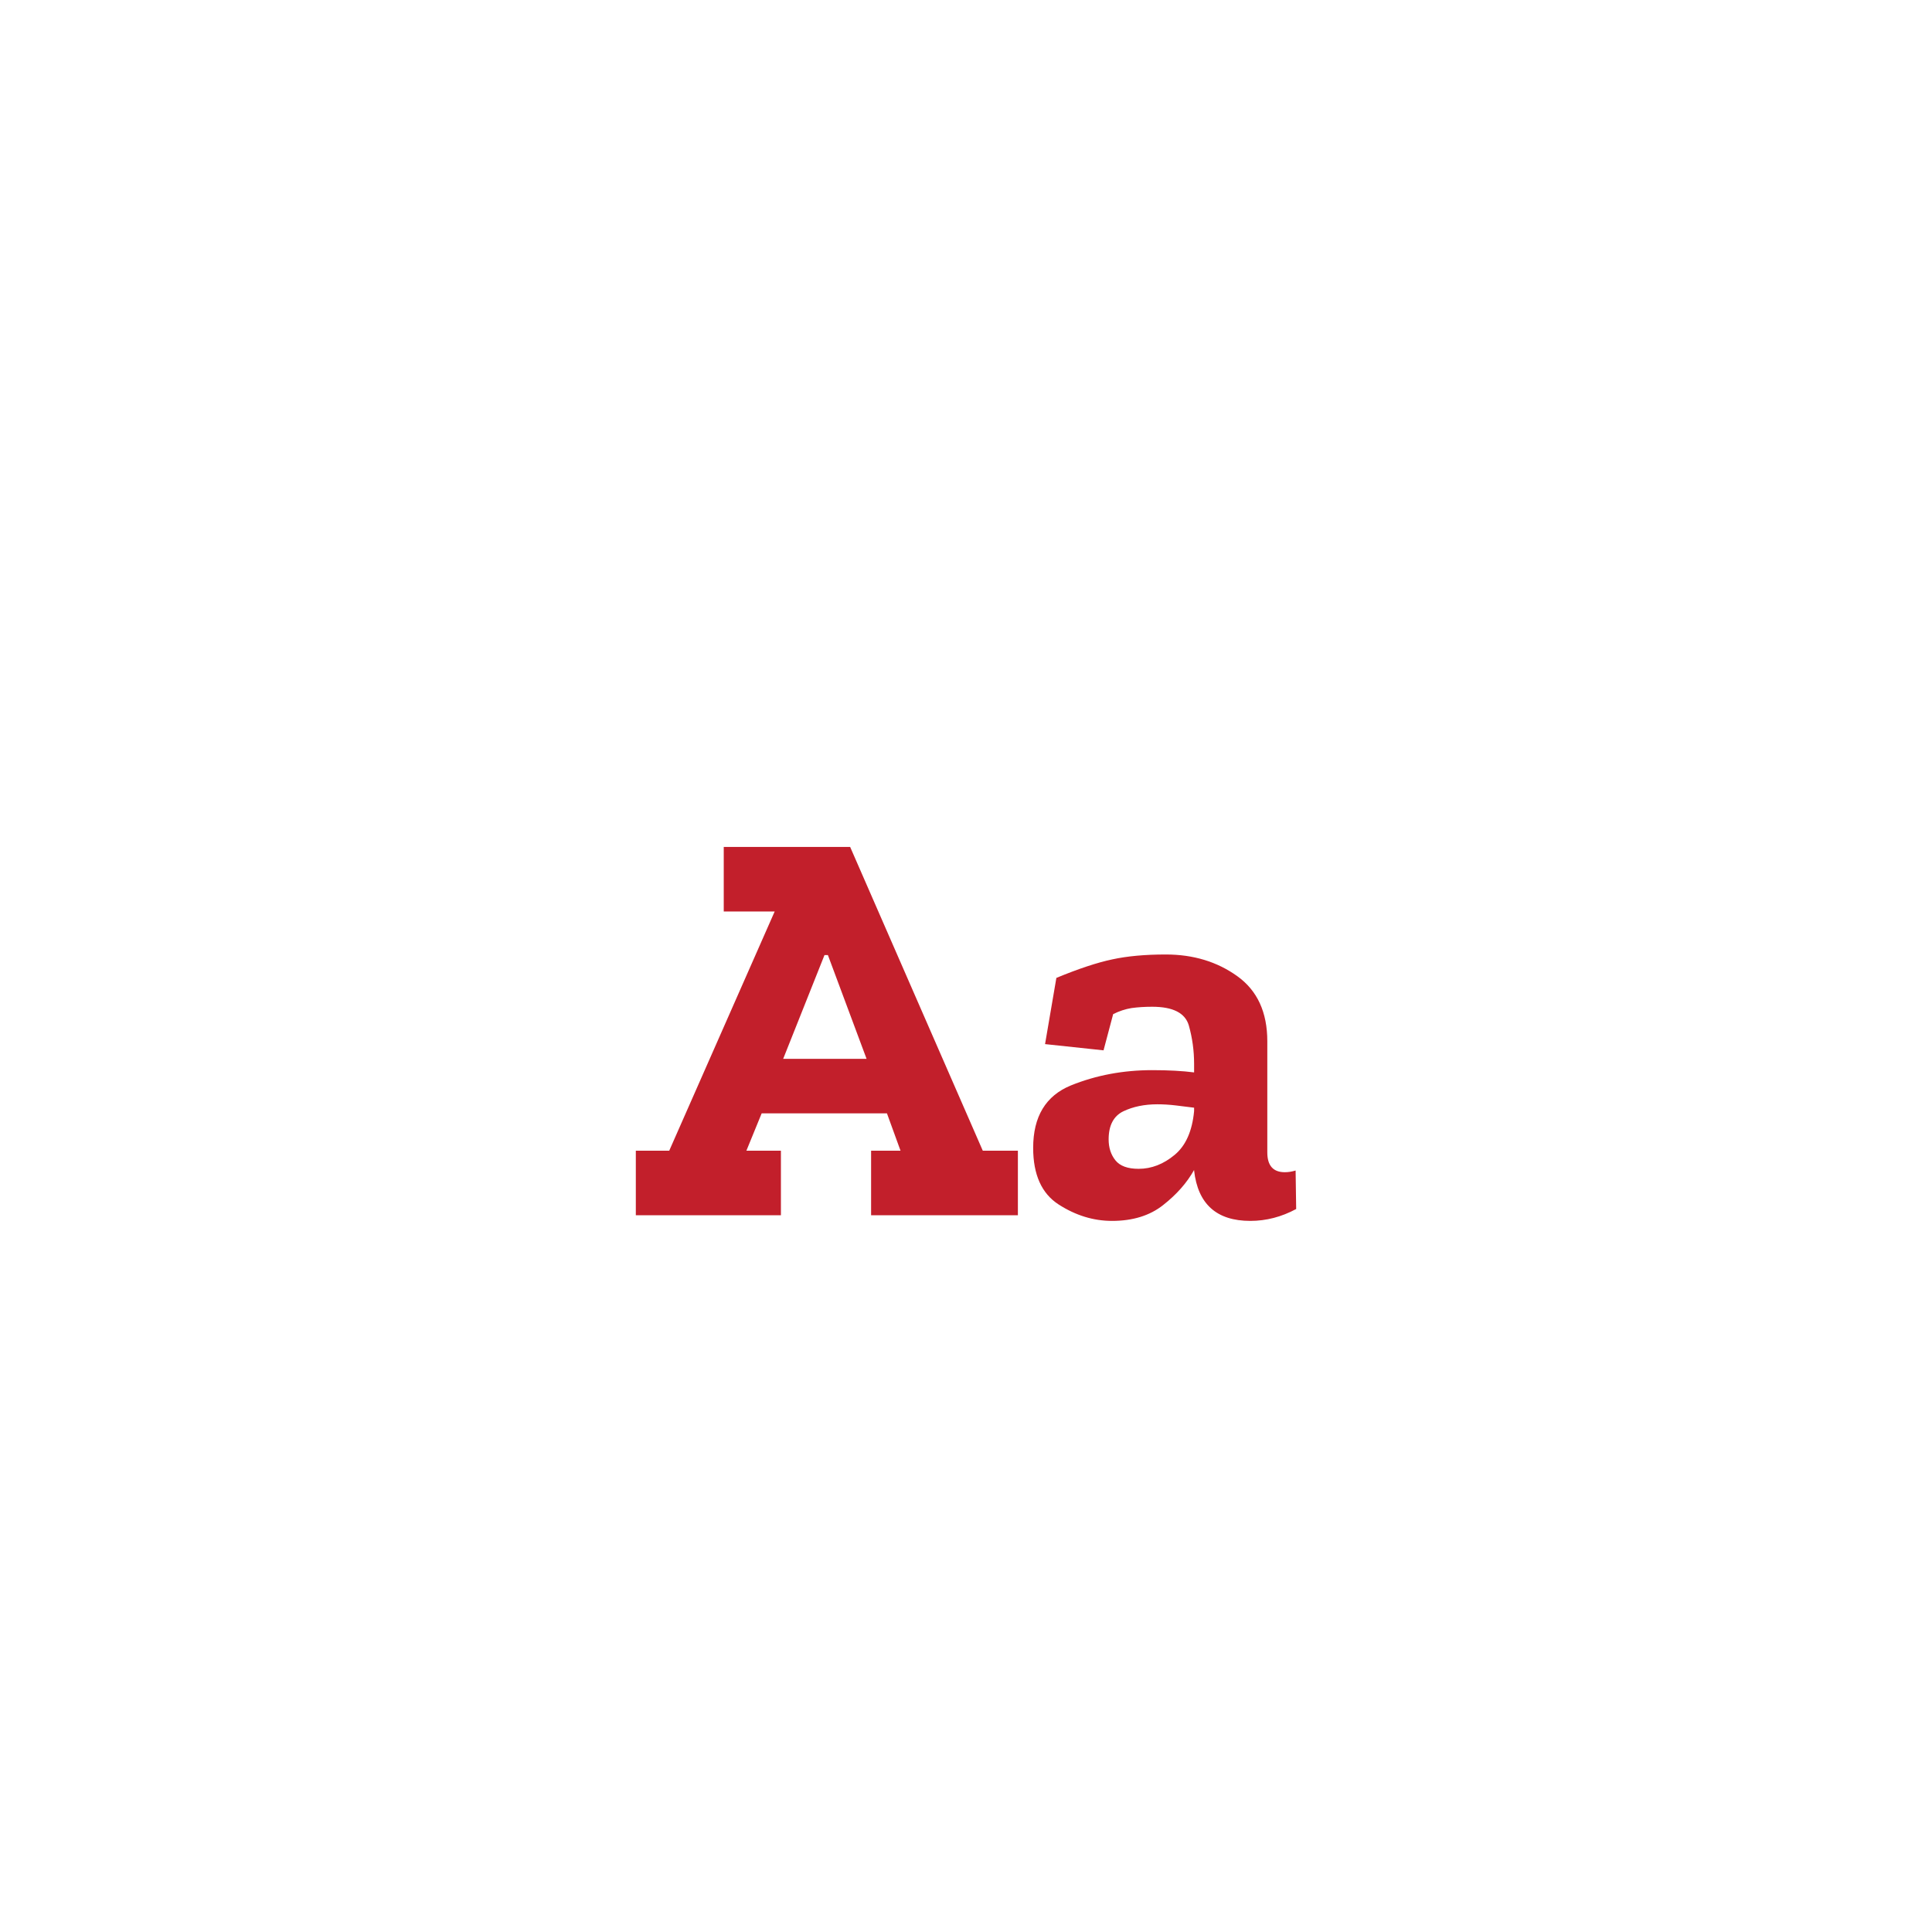
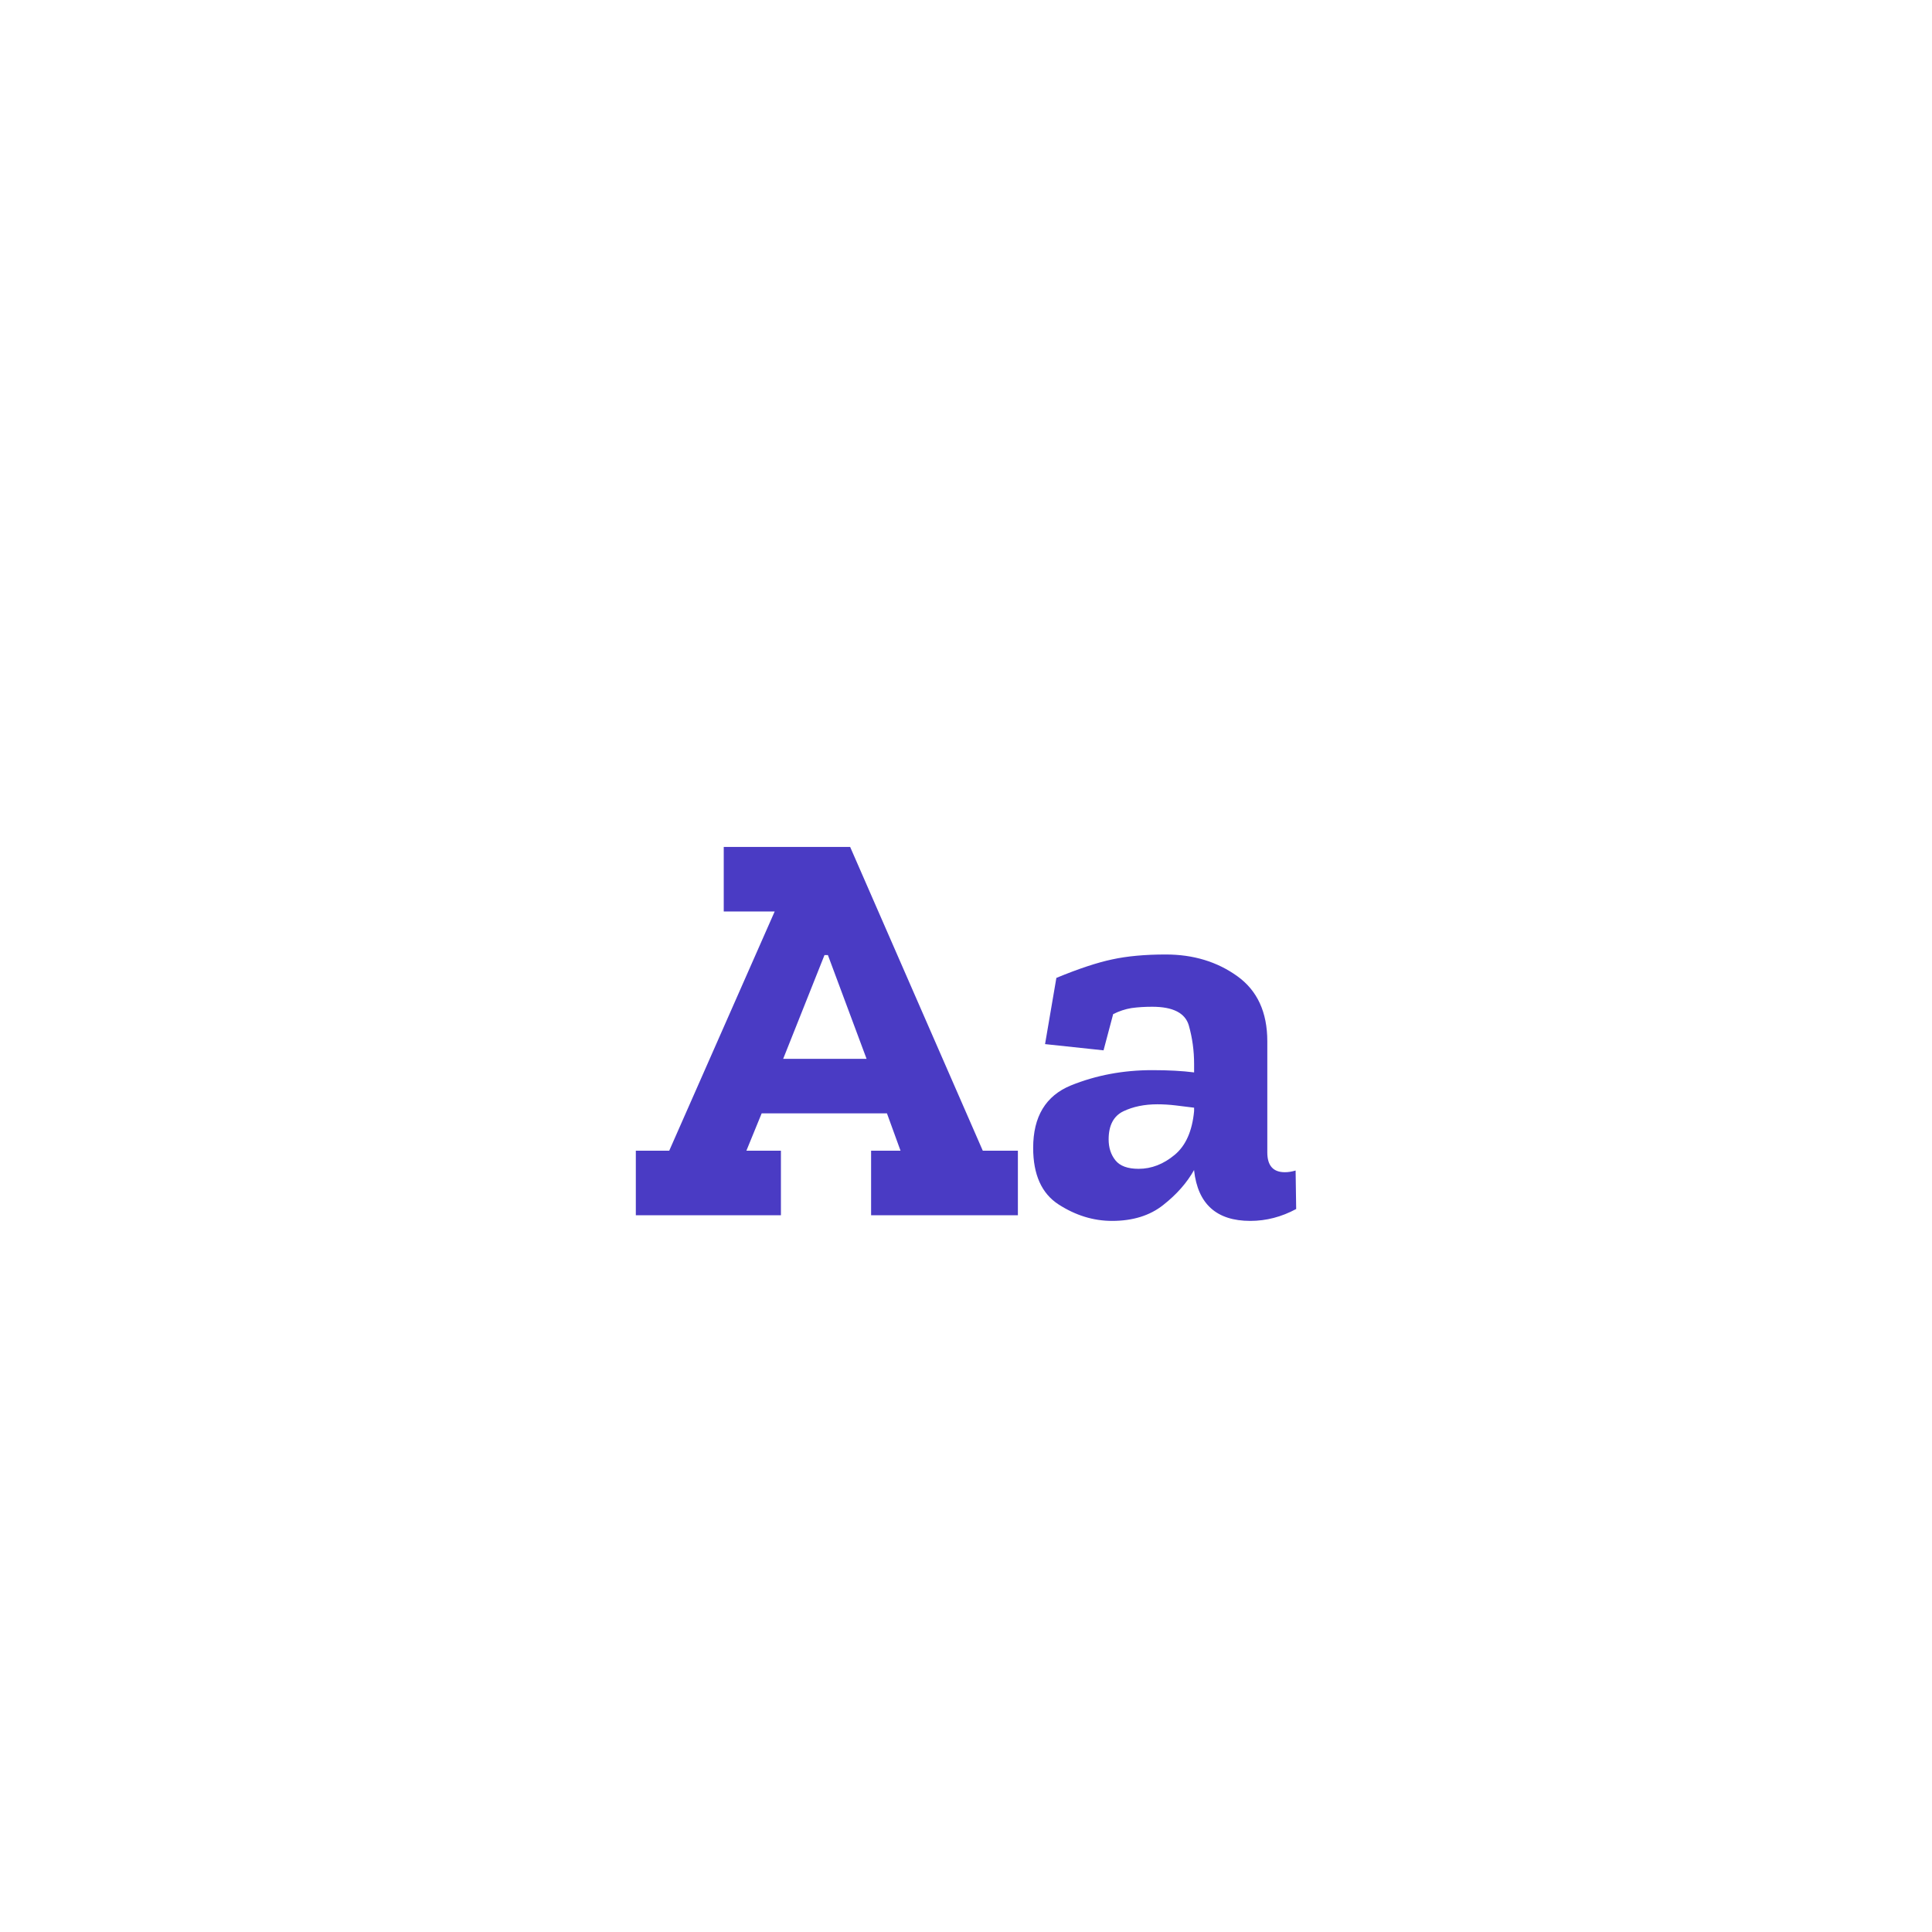
<svg xmlns="http://www.w3.org/2000/svg" width="1024" height="1024" viewBox="0 0 1024 1024">
-   <path d="M539.5 644.1 L461.7 644.1 L461.7 609.9 L477.3 609.9 L470.1 590.1 L403.7 590.1 L395.6 609.9 L413.9 609.9 L413.9 644.1 L337.0 644.1 L337.0 609.9 L354.7 609.9 L410.6 483.1 L383.6 483.1 L383.6 448.9 L450.6 448.9 L520.9 609.9 L539.5 609.9 Z M459.3 561.2 L438.8 506.2 L437.0 506.2 L415.1 561.2 Z M559.9 518.3 Q577.6 511.0 589.5 508.5 Q601.4 505.9 617.9 505.9 Q639.8 505.9 655.8 517.4 Q671.7 528.8 671.7 551.9 L671.7 610.8 Q671.7 621.3 681.0 621.3 Q683.7 621.3 686.7 620.4 L687.0 640.8 Q675.3 647.1 662.7 647.1 Q635.9 647.1 632.9 620.4 L632.9 620.1 Q627.2 630.3 616.5 638.7 Q605.9 647.1 589.4 647.1 Q574.6 647.1 561.1 638.4 Q547.6 629.7 547.6 608.4 Q547.6 583.5 567.6 575.3 Q587.6 567.2 610.7 567.2 Q623.6 567.2 632.9 568.4 L632.9 563.9 Q632.9 553.4 630.1 543.5 Q627.2 533.6 610.7 533.6 Q604.7 533.6 599.7 534.3 Q594.8 535.1 590.0 537.5 L584.9 556.7 L553.9 553.4 Z M632.9 588.9 L632.9 587.1 Q628.1 586.5 623.2 585.9 Q618.2 585.3 613.4 585.3 Q603.2 585.3 595.4 589.0 Q587.6 592.8 587.6 603.9 Q587.6 610.5 591.2 615.0 Q594.8 619.5 603.5 619.5 Q613.7 619.5 622.6 612.1 Q631.4 604.8 632.9 588.9 Z" fill="#C21F2B" />
+   <path d="M539.5 644.1 L461.7 644.1 L461.7 609.9 L477.3 609.9 L470.1 590.1 L403.7 590.1 L395.6 609.9 L413.9 609.9 L413.9 644.1 L337.0 644.1 L337.0 609.9 L354.7 609.9 L410.6 483.1 L383.6 483.1 L383.6 448.9 L450.6 448.9 L520.9 609.9 L539.5 609.9 Z M459.3 561.2 L438.8 506.2 L437.0 506.2 L415.1 561.2 Z M559.9 518.3 Q577.6 511.0 589.5 508.5 Q601.4 505.9 617.9 505.9 Q639.8 505.9 655.8 517.4 Q671.7 528.8 671.7 551.9 L671.7 610.8 Q671.7 621.3 681.0 621.3 Q683.7 621.3 686.7 620.4 L687.0 640.8 Q675.3 647.1 662.7 647.1 Q635.9 647.1 632.9 620.4 L632.9 620.1 Q627.2 630.3 616.5 638.7 Q605.9 647.1 589.4 647.1 Q574.6 647.1 561.1 638.4 Q547.6 629.7 547.6 608.4 Q547.6 583.5 567.6 575.3 Q587.6 567.2 610.7 567.2 Q623.6 567.2 632.9 568.4 L632.9 563.9 Q632.9 553.4 630.1 543.5 Q627.2 533.6 610.7 533.6 Q604.7 533.6 599.7 534.3 Q594.8 535.1 590.0 537.5 L584.9 556.7 L553.9 553.4 Z M632.9 588.9 L632.9 587.1 Q628.1 586.5 623.2 585.9 Q618.2 585.3 613.4 585.3 Q603.2 585.3 595.4 589.0 Q587.6 592.8 587.6 603.9 Q587.6 610.5 591.2 615.0 Q594.8 619.5 603.5 619.5 Q613.7 619.5 622.6 612.1 Q631.4 604.8 632.9 588.9 Z" fill="#4A3BC4" />
</svg>
